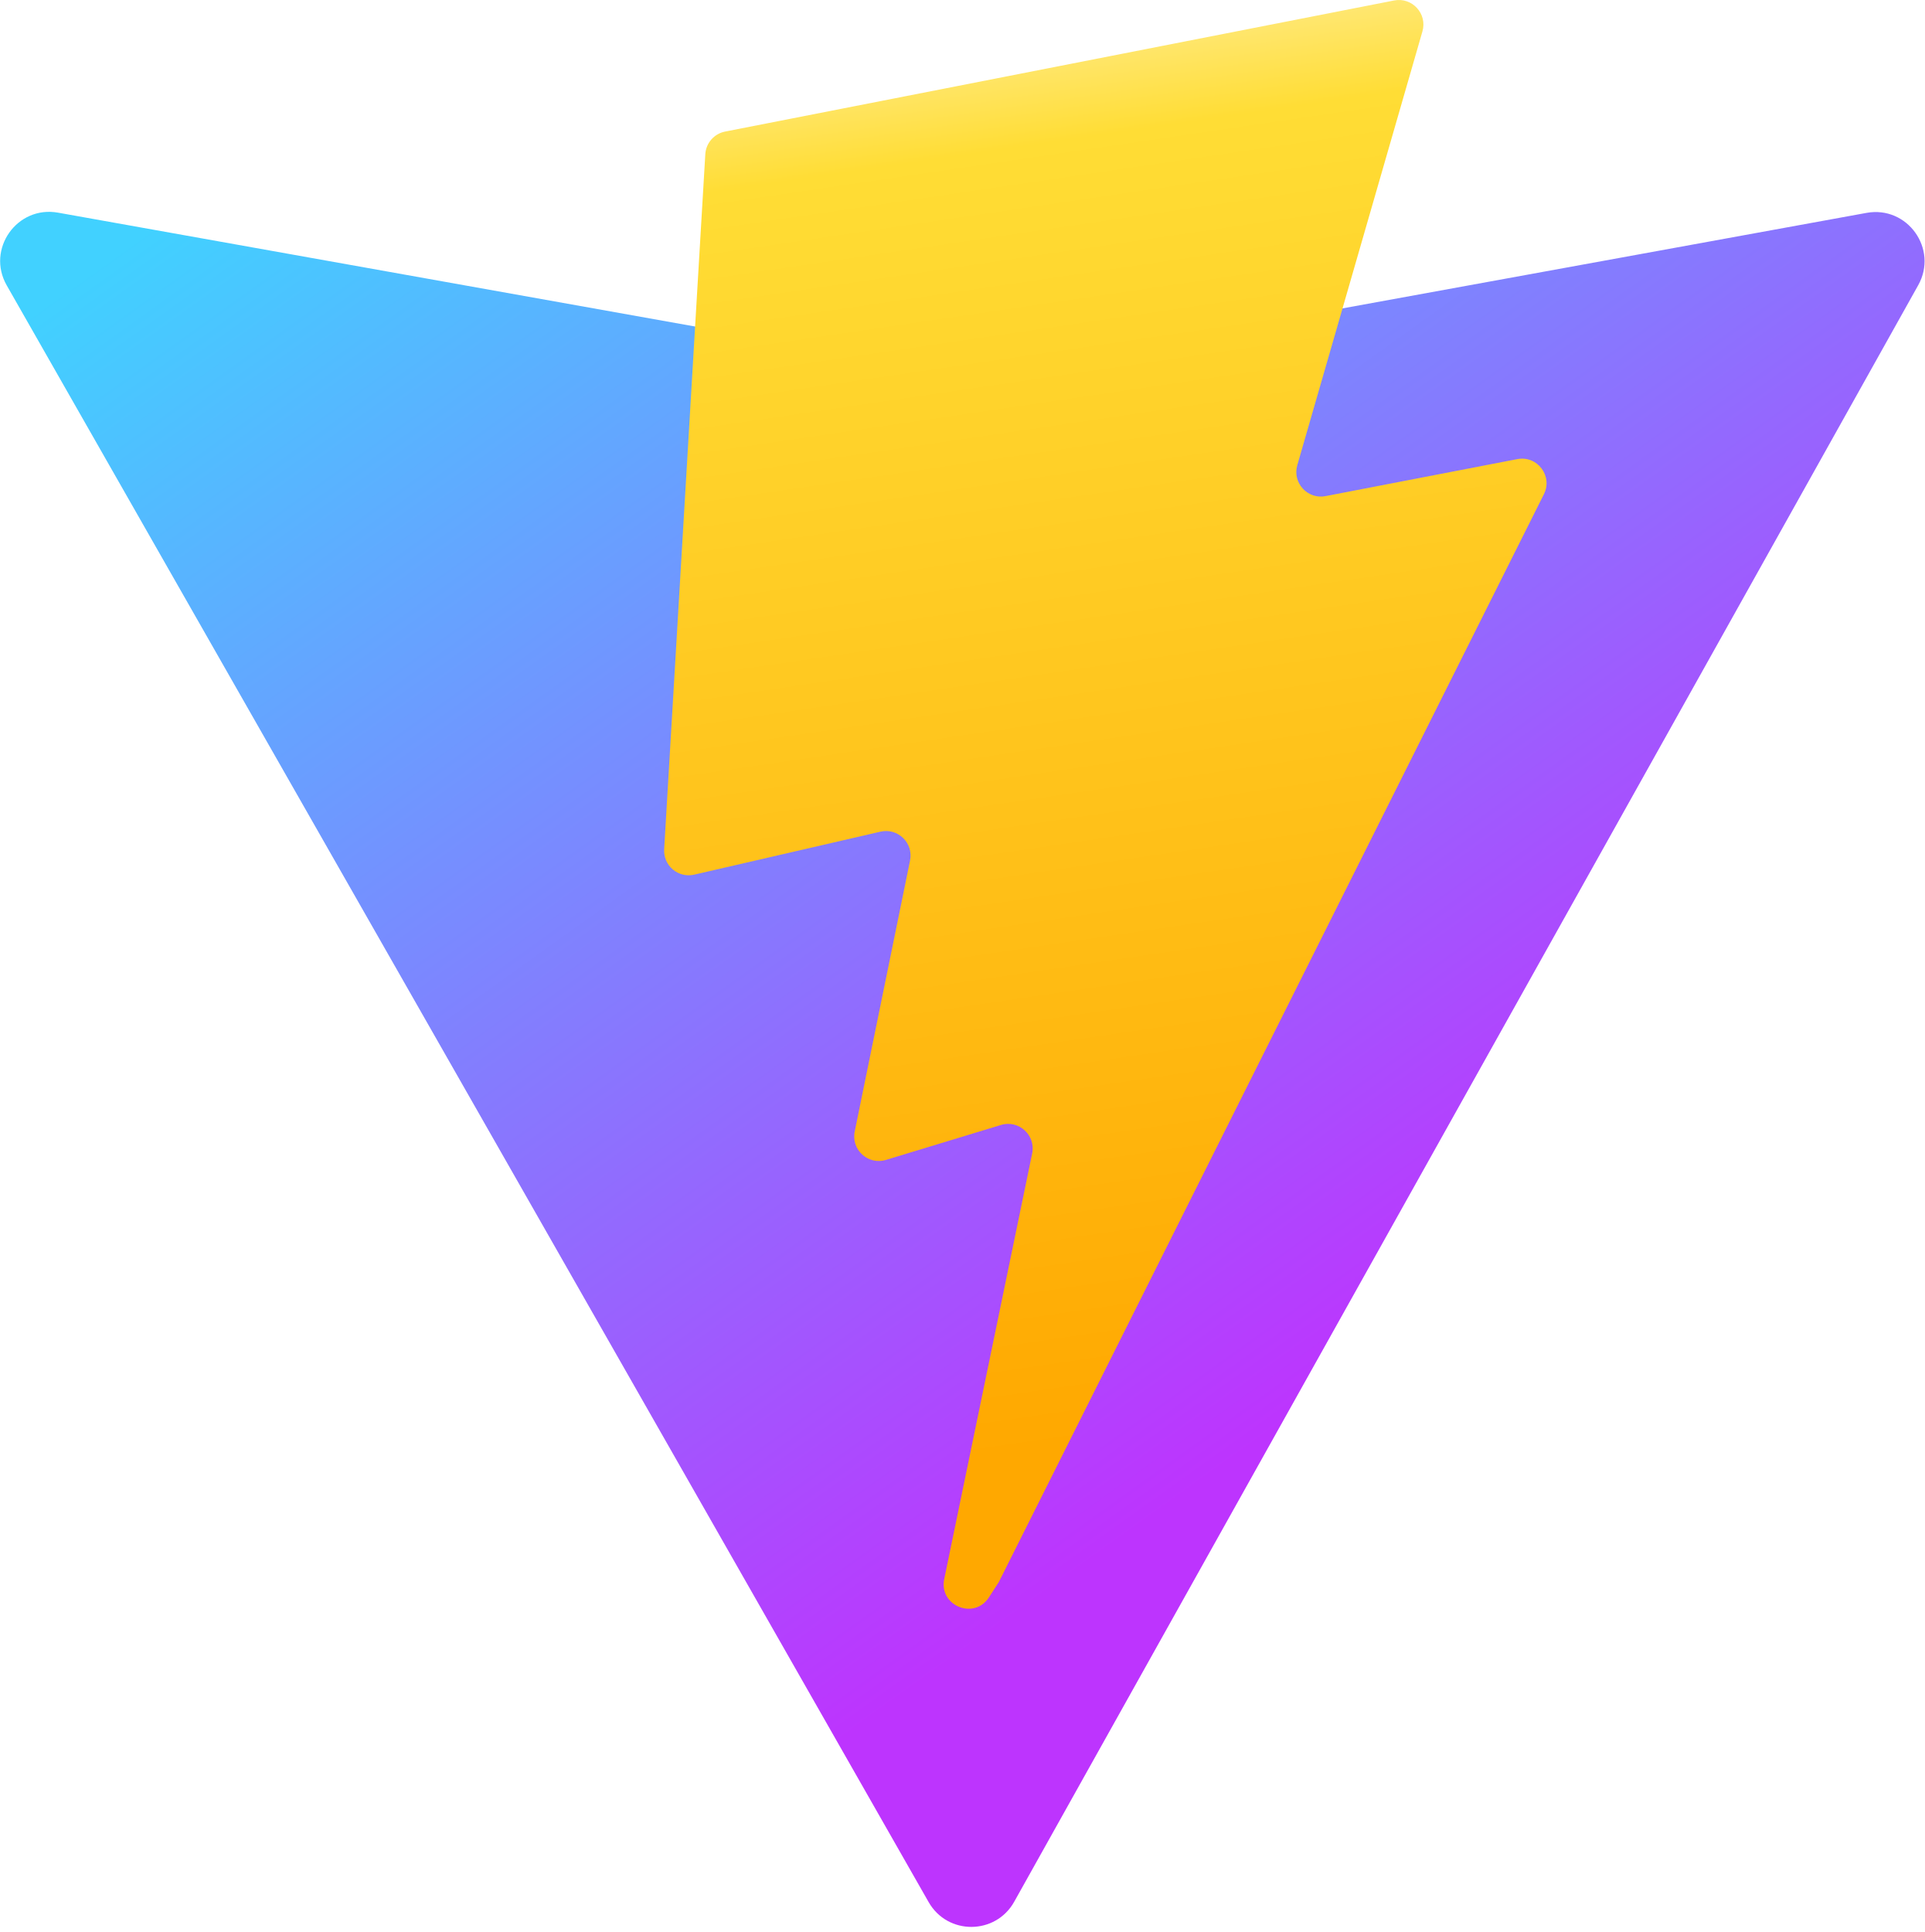
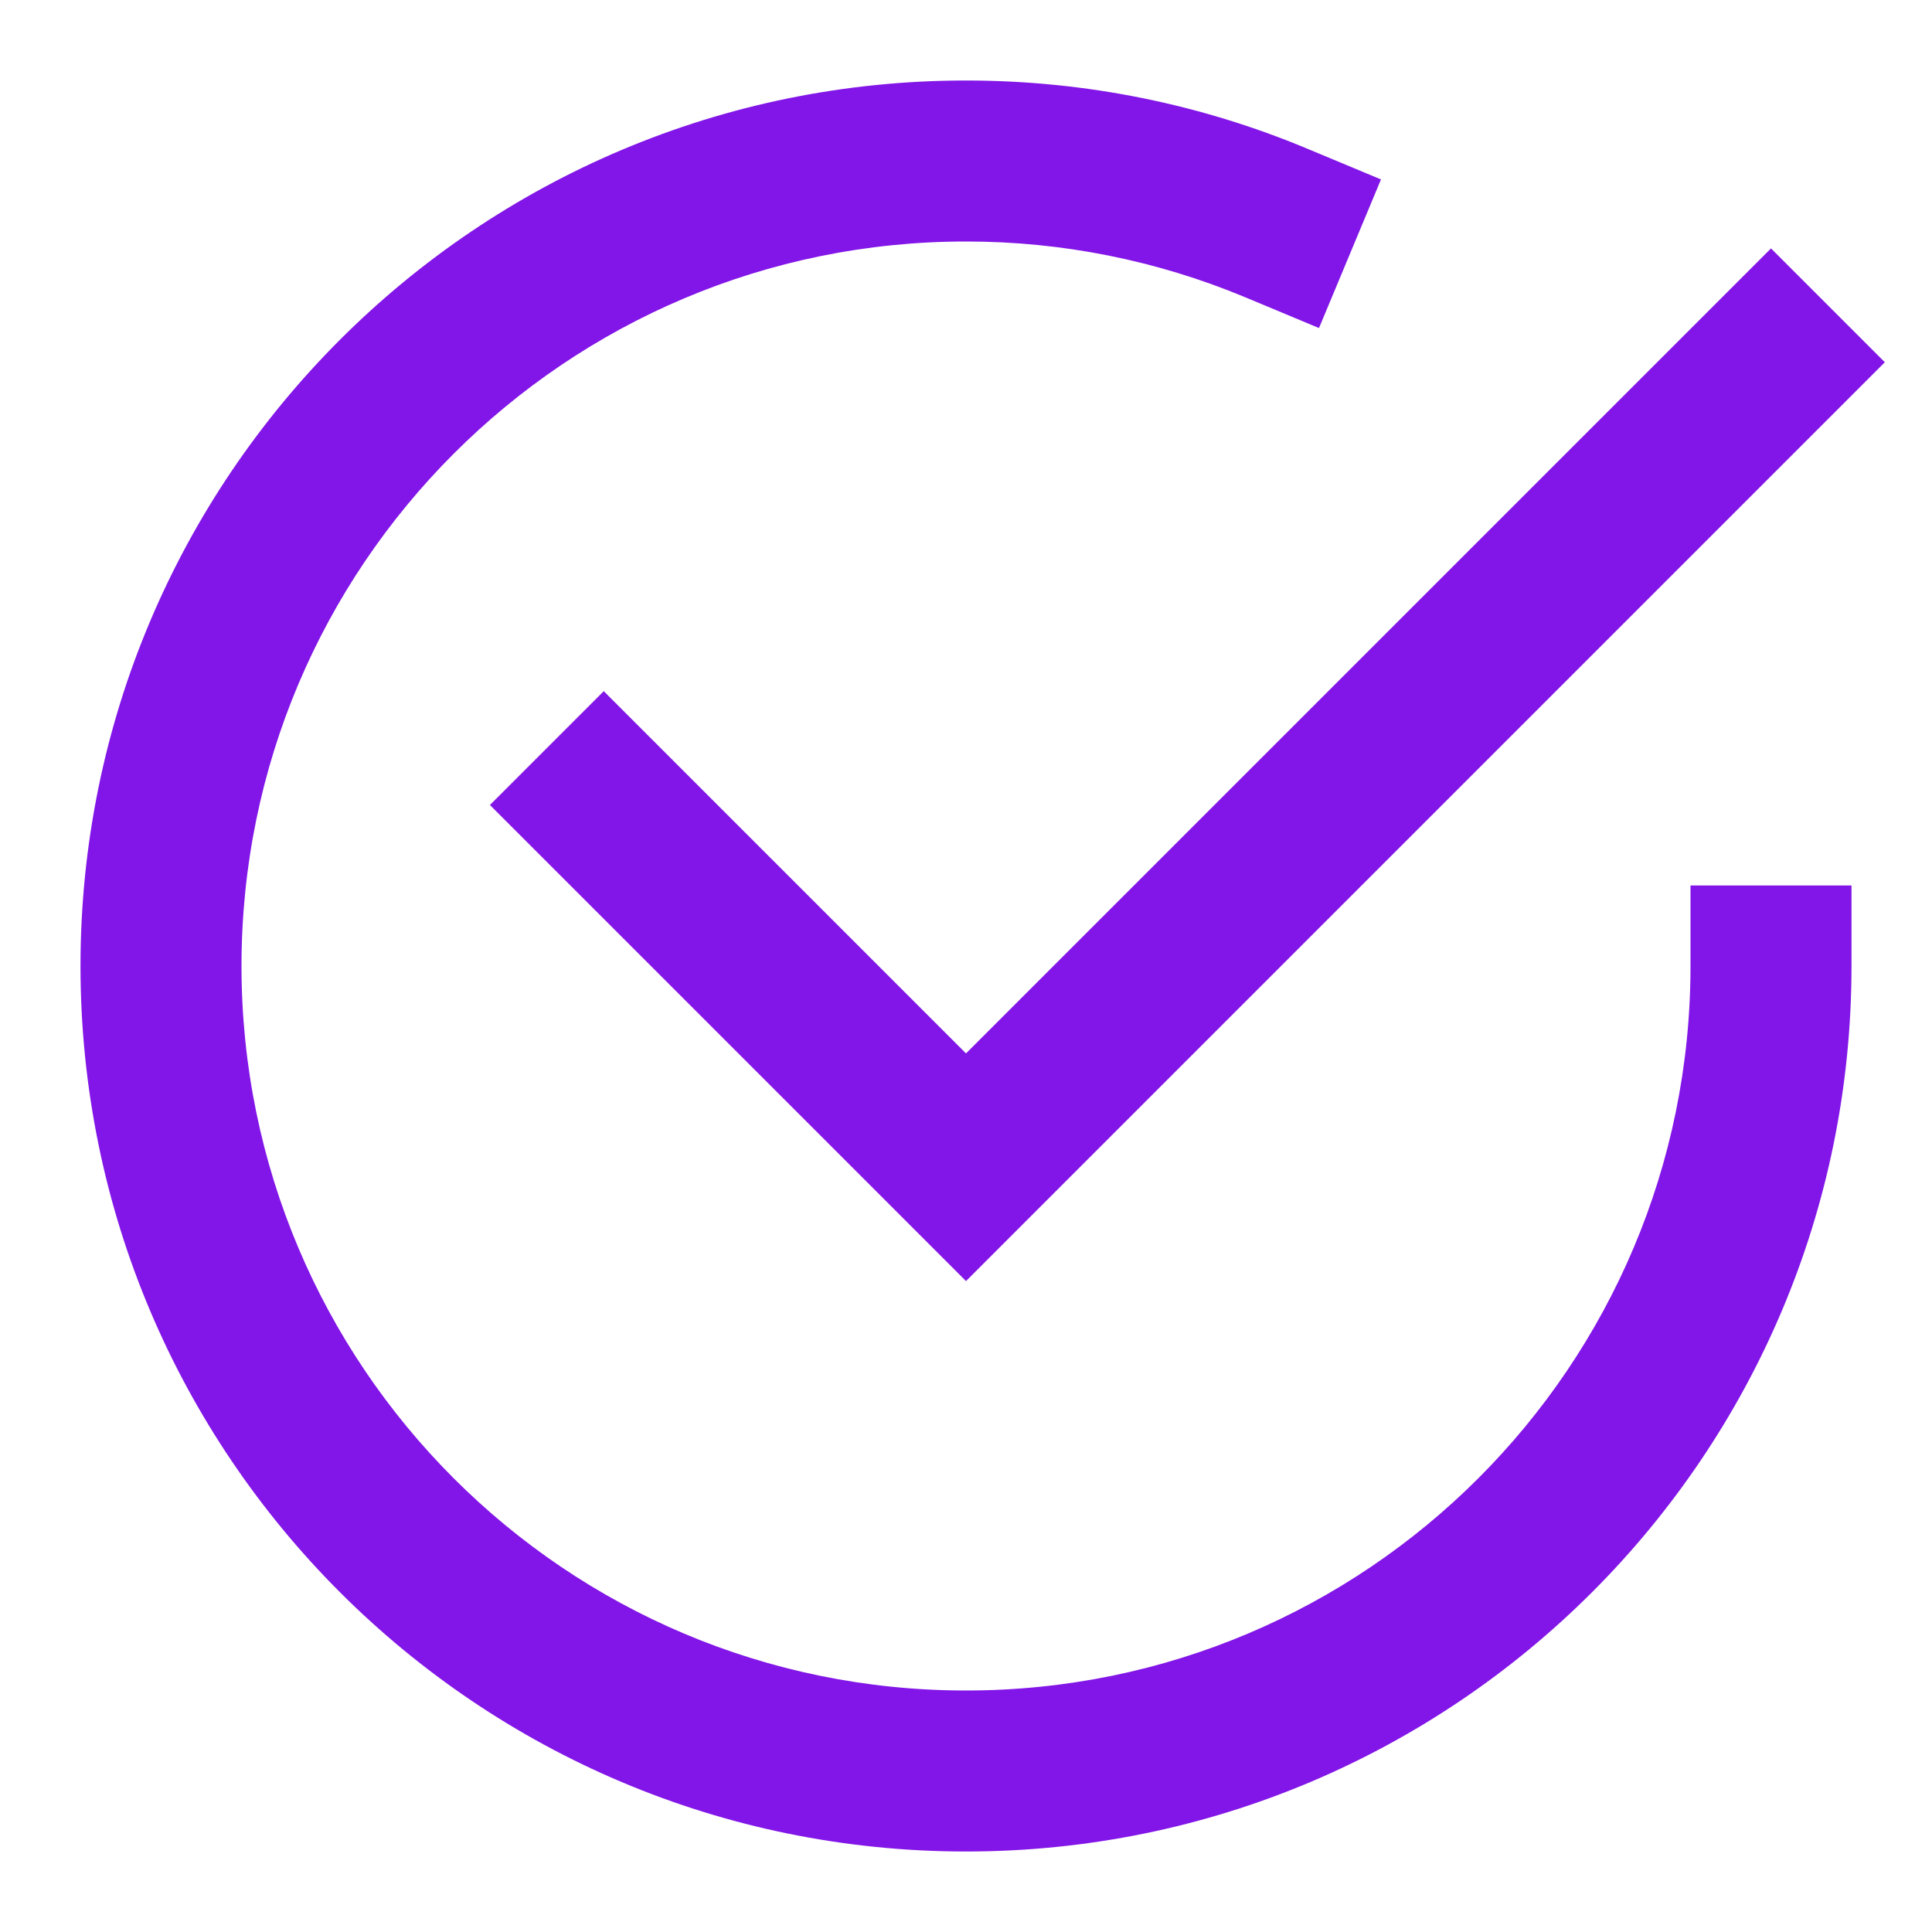
- <svg xmlns="http://www.w3.org/2000/svg" aria-hidden="true" role="img" class="iconify iconify--logos" width="31.88" height="32" preserveAspectRatio="xMidYMid meet" viewBox="0 0 256 257">
-   <defs>
-     <linearGradient id="IconifyId1813088fe1fbc01fb466" x1="-.828%" x2="57.636%" y1="7.652%" y2="78.411%">
-       <stop offset="0%" stop-color="#41D1FF" />
-       <stop offset="100%" stop-color="#BD34FE" />
-     </linearGradient>
-     <linearGradient id="IconifyId1813088fe1fbc01fb467" x1="43.376%" x2="50.316%" y1="2.242%" y2="89.03%">
-       <stop offset="0%" stop-color="#FFEA83" />
-       <stop offset="8.333%" stop-color="#FFDD35" />
-       <stop offset="100%" stop-color="#FFA800" />
-     </linearGradient>
-   </defs>
-   <path fill="url(#IconifyId1813088fe1fbc01fb466)" d="M255.153 37.938L134.897 252.976c-2.483 4.44-8.862 4.466-11.382.048L.875 37.958c-2.746-4.814 1.371-10.646 6.827-9.67l120.385 21.517a6.537 6.537 0 0 0 2.322-.004l117.867-21.483c5.438-.991 9.574 4.796 6.877 9.62Z" />
-   <path fill="url(#IconifyId1813088fe1fbc01fb467)" d="M185.432.063L96.44 17.501a3.268 3.268 0 0 0-2.634 3.014l-5.474 92.456a3.268 3.268 0 0 0 3.997 3.378l24.777-5.718c2.318-.535 4.413 1.507 3.936 3.838l-7.361 36.047c-.495 2.426 1.782 4.5 4.151 3.78l15.304-4.649c2.372-.72 4.652 1.36 4.15 3.788l-11.698 56.621c-.732 3.542 3.979 5.473 5.943 2.437l1.313-2.028l72.516-144.72c1.215-2.423-.88-5.186-3.54-4.672l-25.505 4.922c-2.396.462-4.435-1.77-3.759-4.114l16.646-57.705c.677-2.35-1.37-4.583-3.769-4.113Z" />
+ <svg xmlns="http://www.w3.org/2000/svg" width="200" height="200" viewBox="0 0 24 24">
+   <path fill="#8215e7" d="M12 3a9 9 0 1 0 9 9v-1h2v1c0 6.075-4.925 11-11 11S1 18.075 1 12S5.925 1 12 1c1.498 0 2.928.3 4.232.844l.923.385l-.77 1.846l-.923-.385A9 9 0 0 0 12 3m11.414 1.5L12 15.914L6.086 10L7.5 8.586l4.5 4.5l10-10z" />
</svg>
